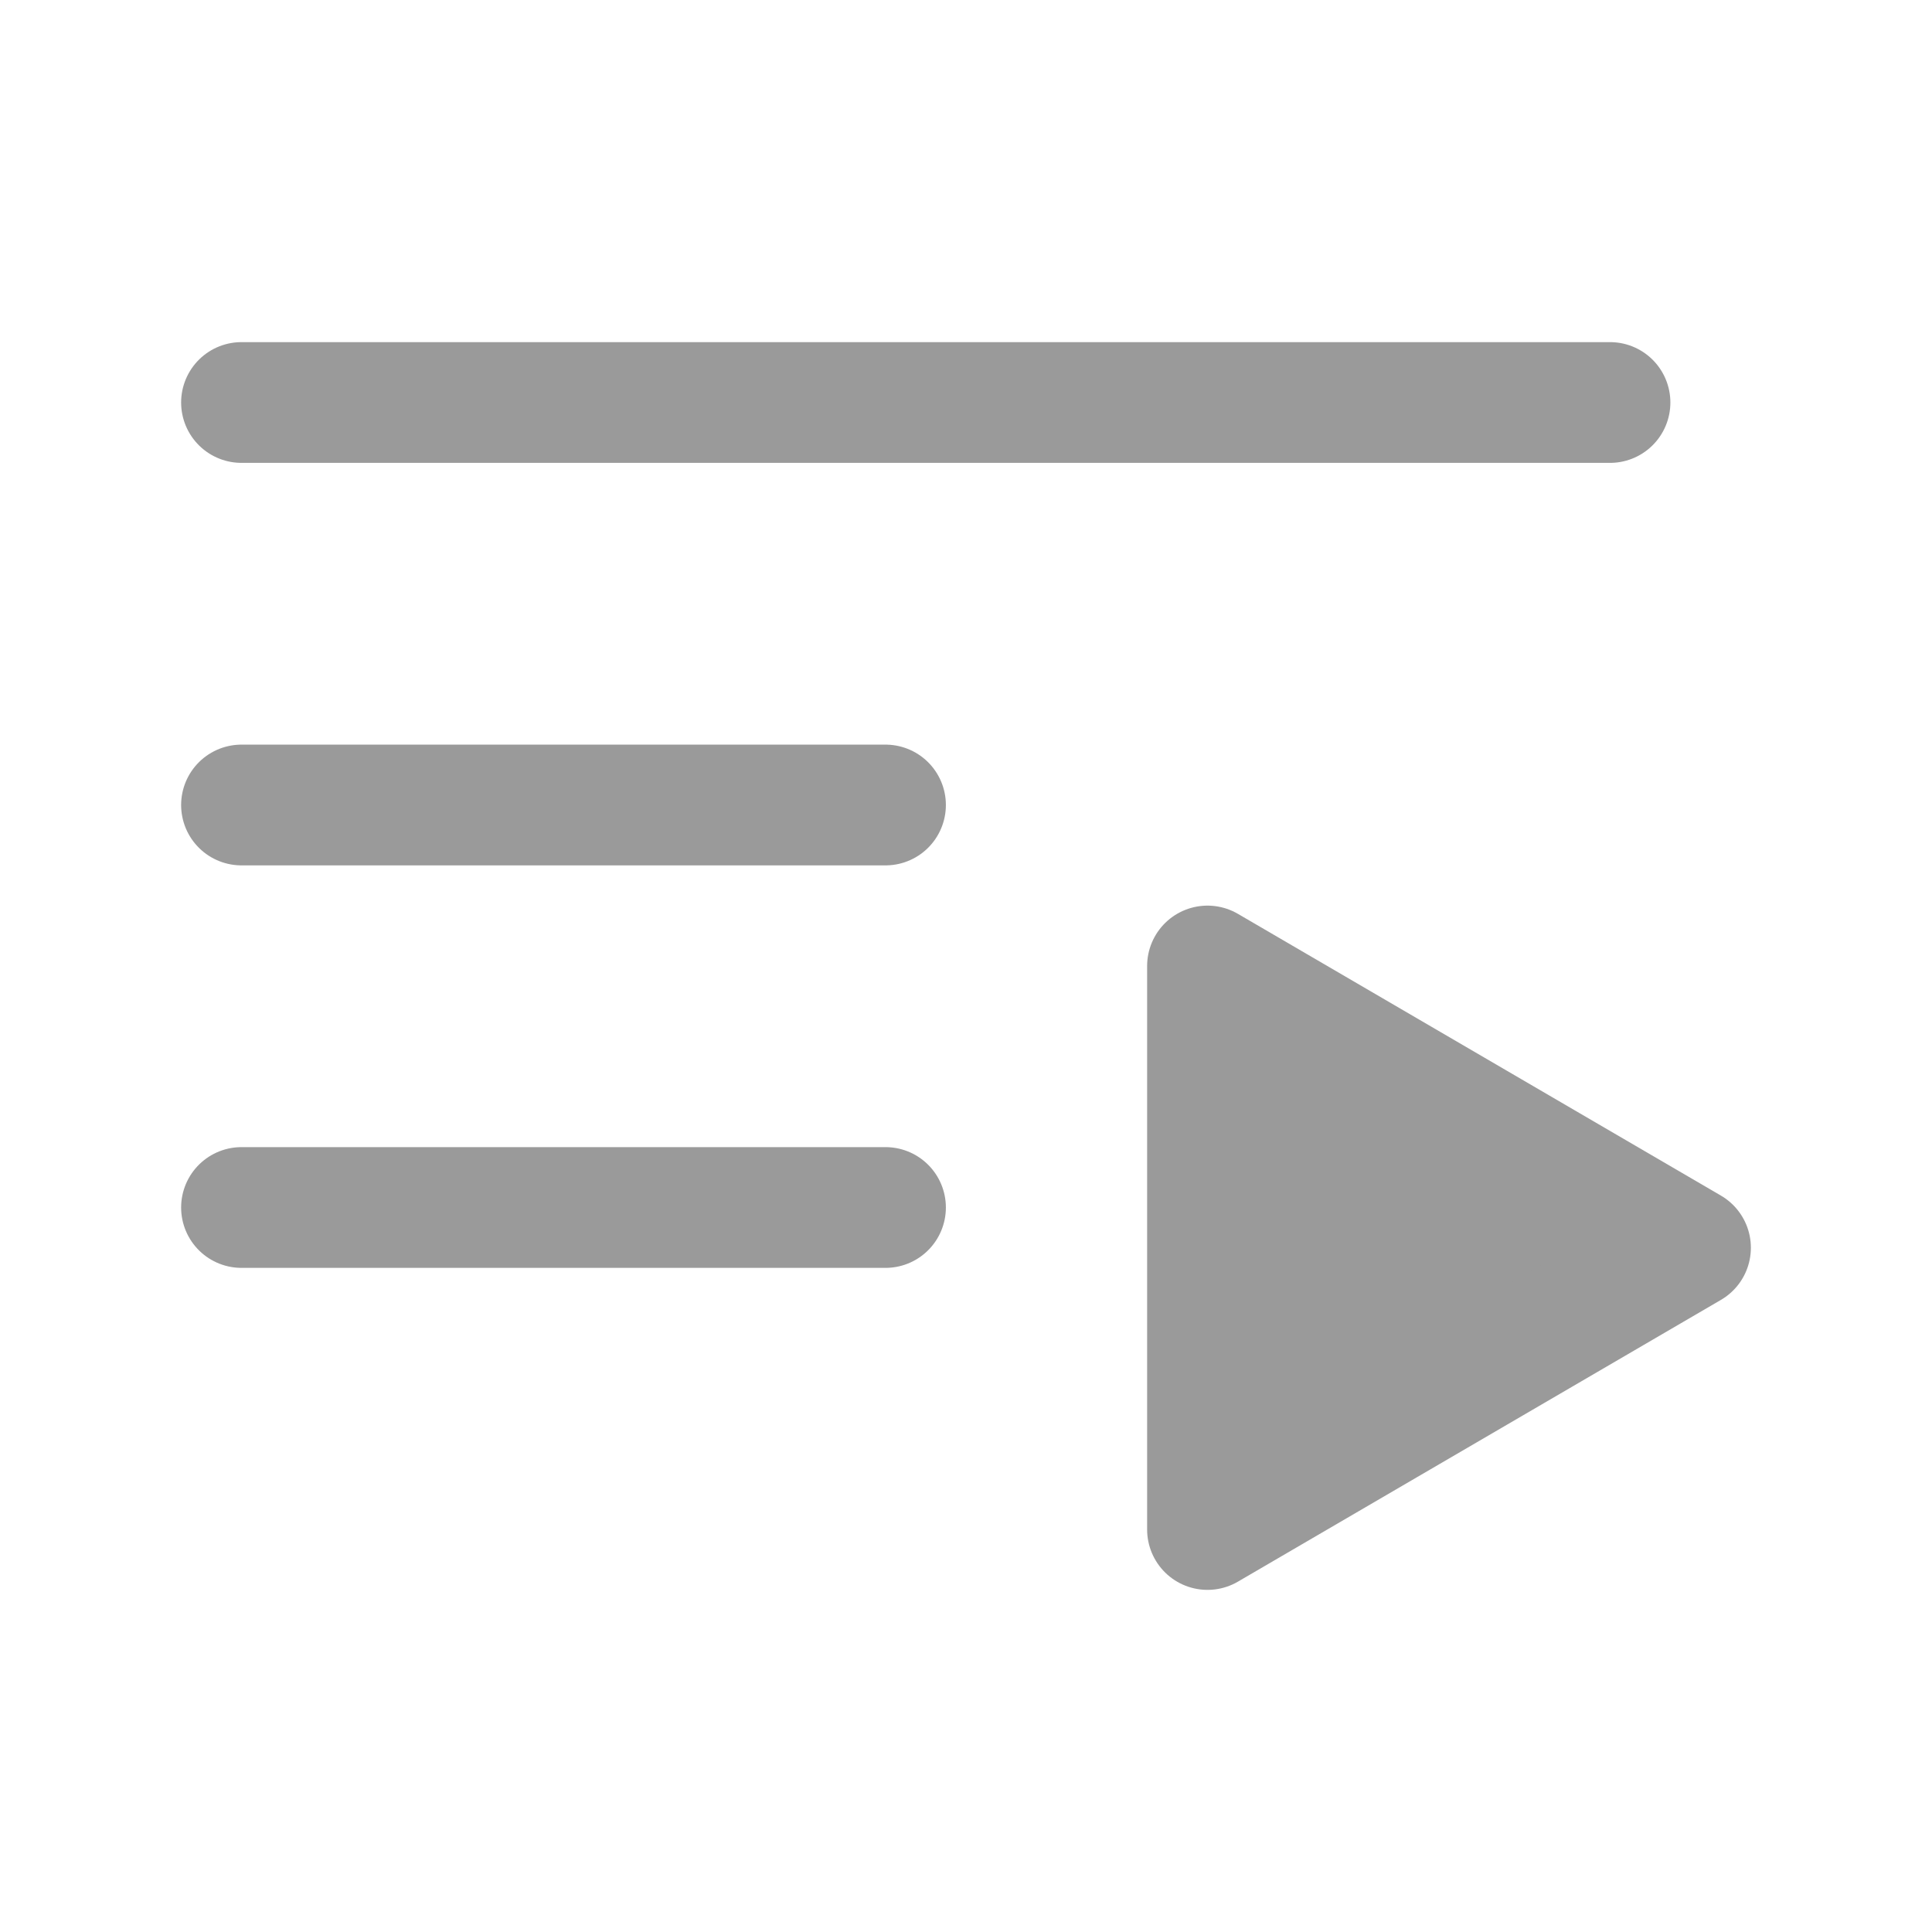
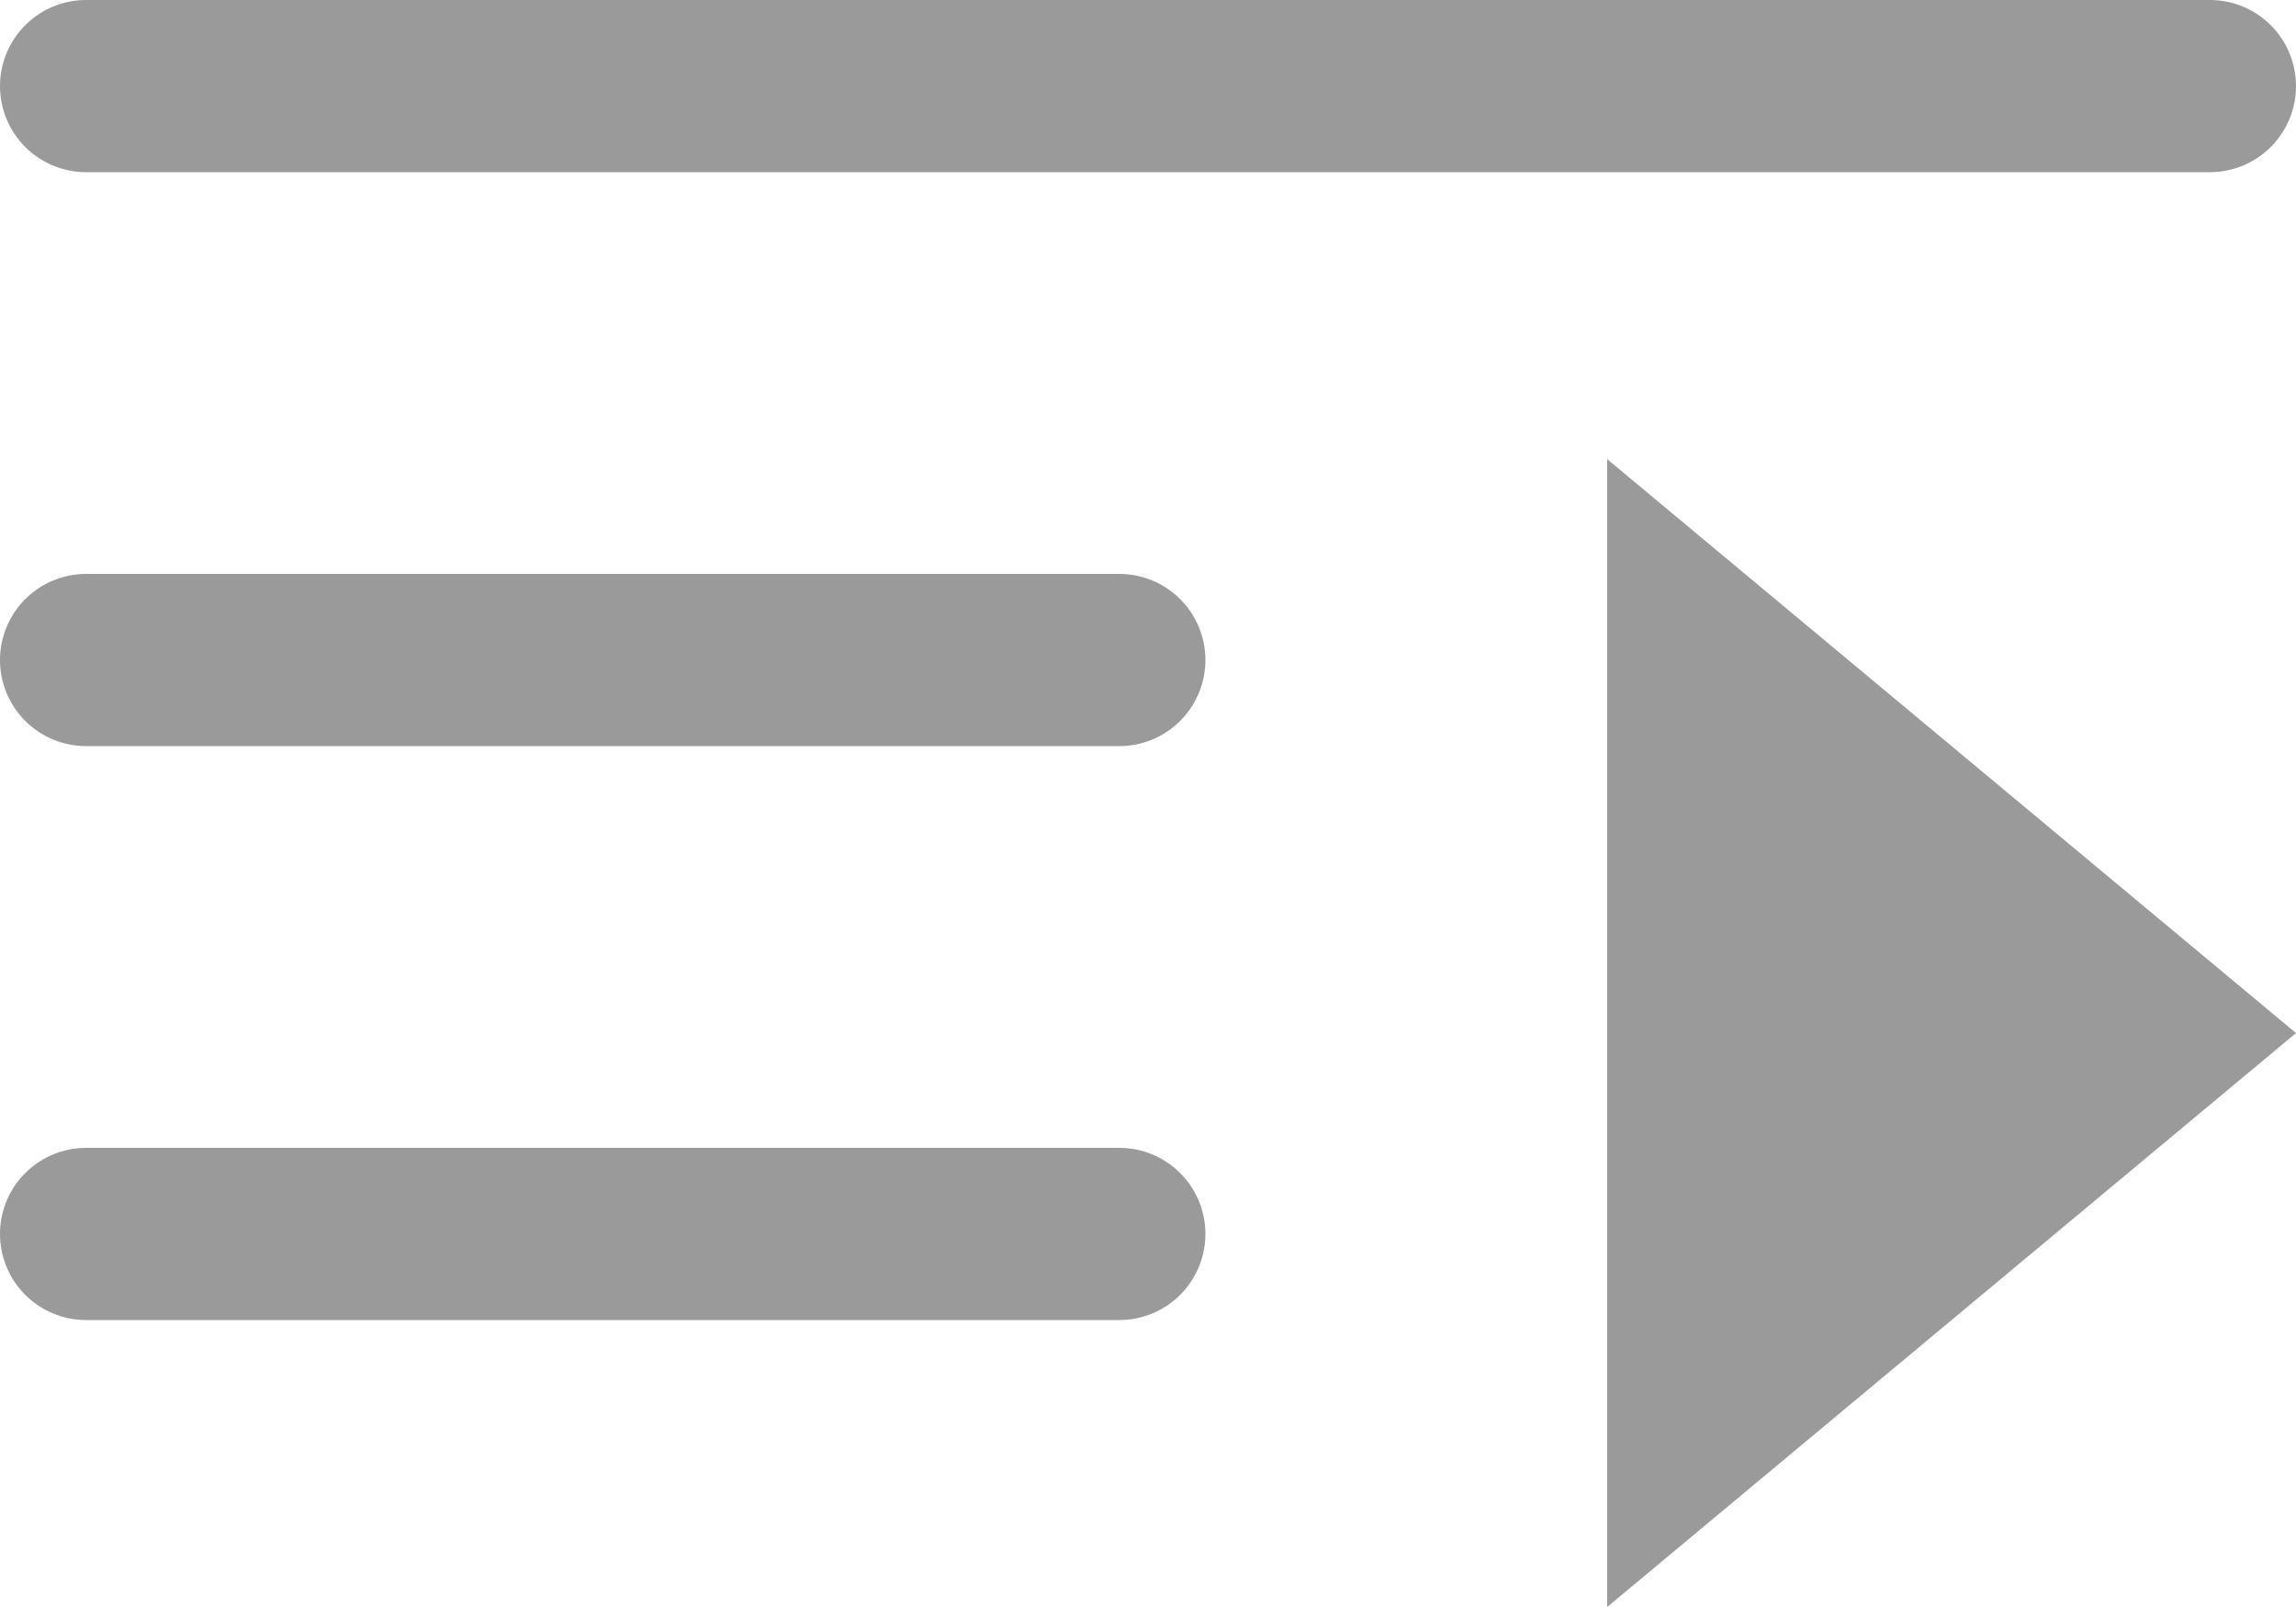
- <svg xmlns="http://www.w3.org/2000/svg" viewBox="0 0 24 24" fill="none" stroke="#9a9a9a" stroke-width="1.5" stroke-linecap="round" stroke-linejoin="round">
-   <path d="M3 5h17M3 10h8M3 15h8" />
-   <path d="m15 12 6 3.5-6 3.5z" fill="#9a9a9a" stroke="#9a9a9a" />
+ <svg xmlns="http://www.w3.org/2000/svg" viewBox="0 0 20 14" fill="none" stroke="#9a9a9a" stroke-width="1.5" stroke-linecap="round" stroke-linejoin="round">
+   <path d="M.75.75h18.5M.75 5.75h9M.75 10.75h9" />
+   <path d="m14 4 6 5-6 5Z" fill="#9a9a9a" stroke="none" />
</svg>
